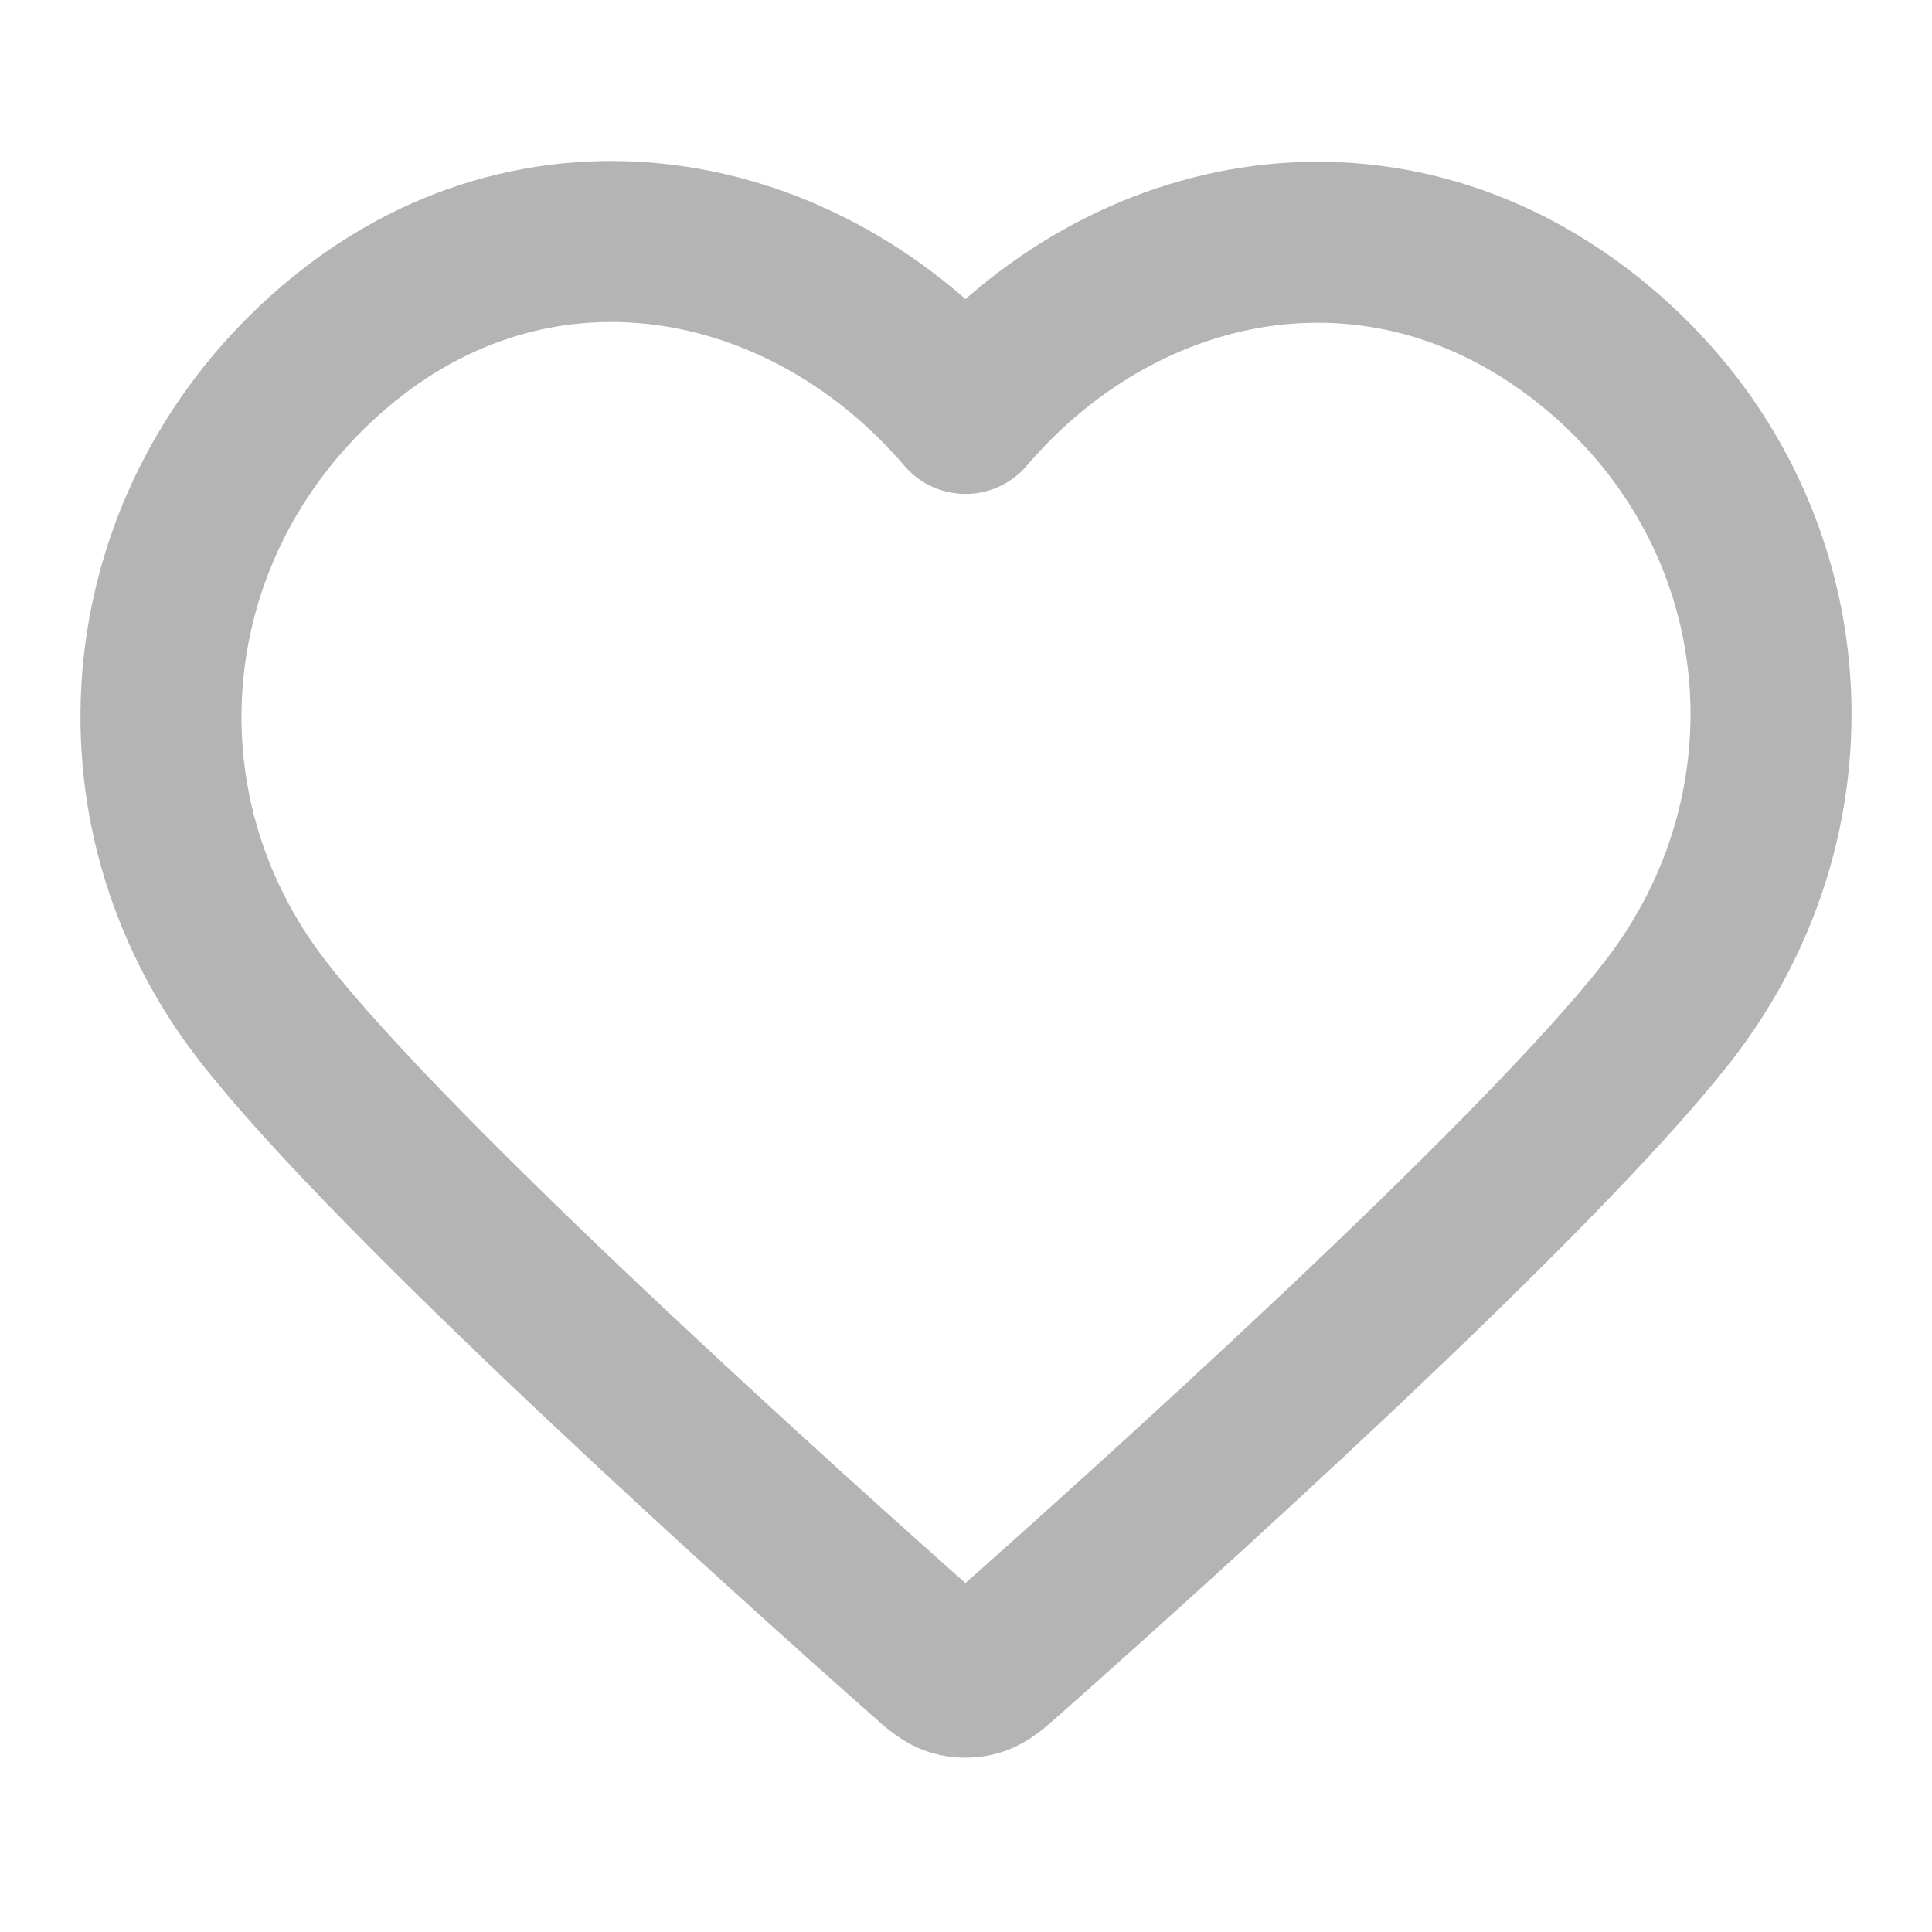
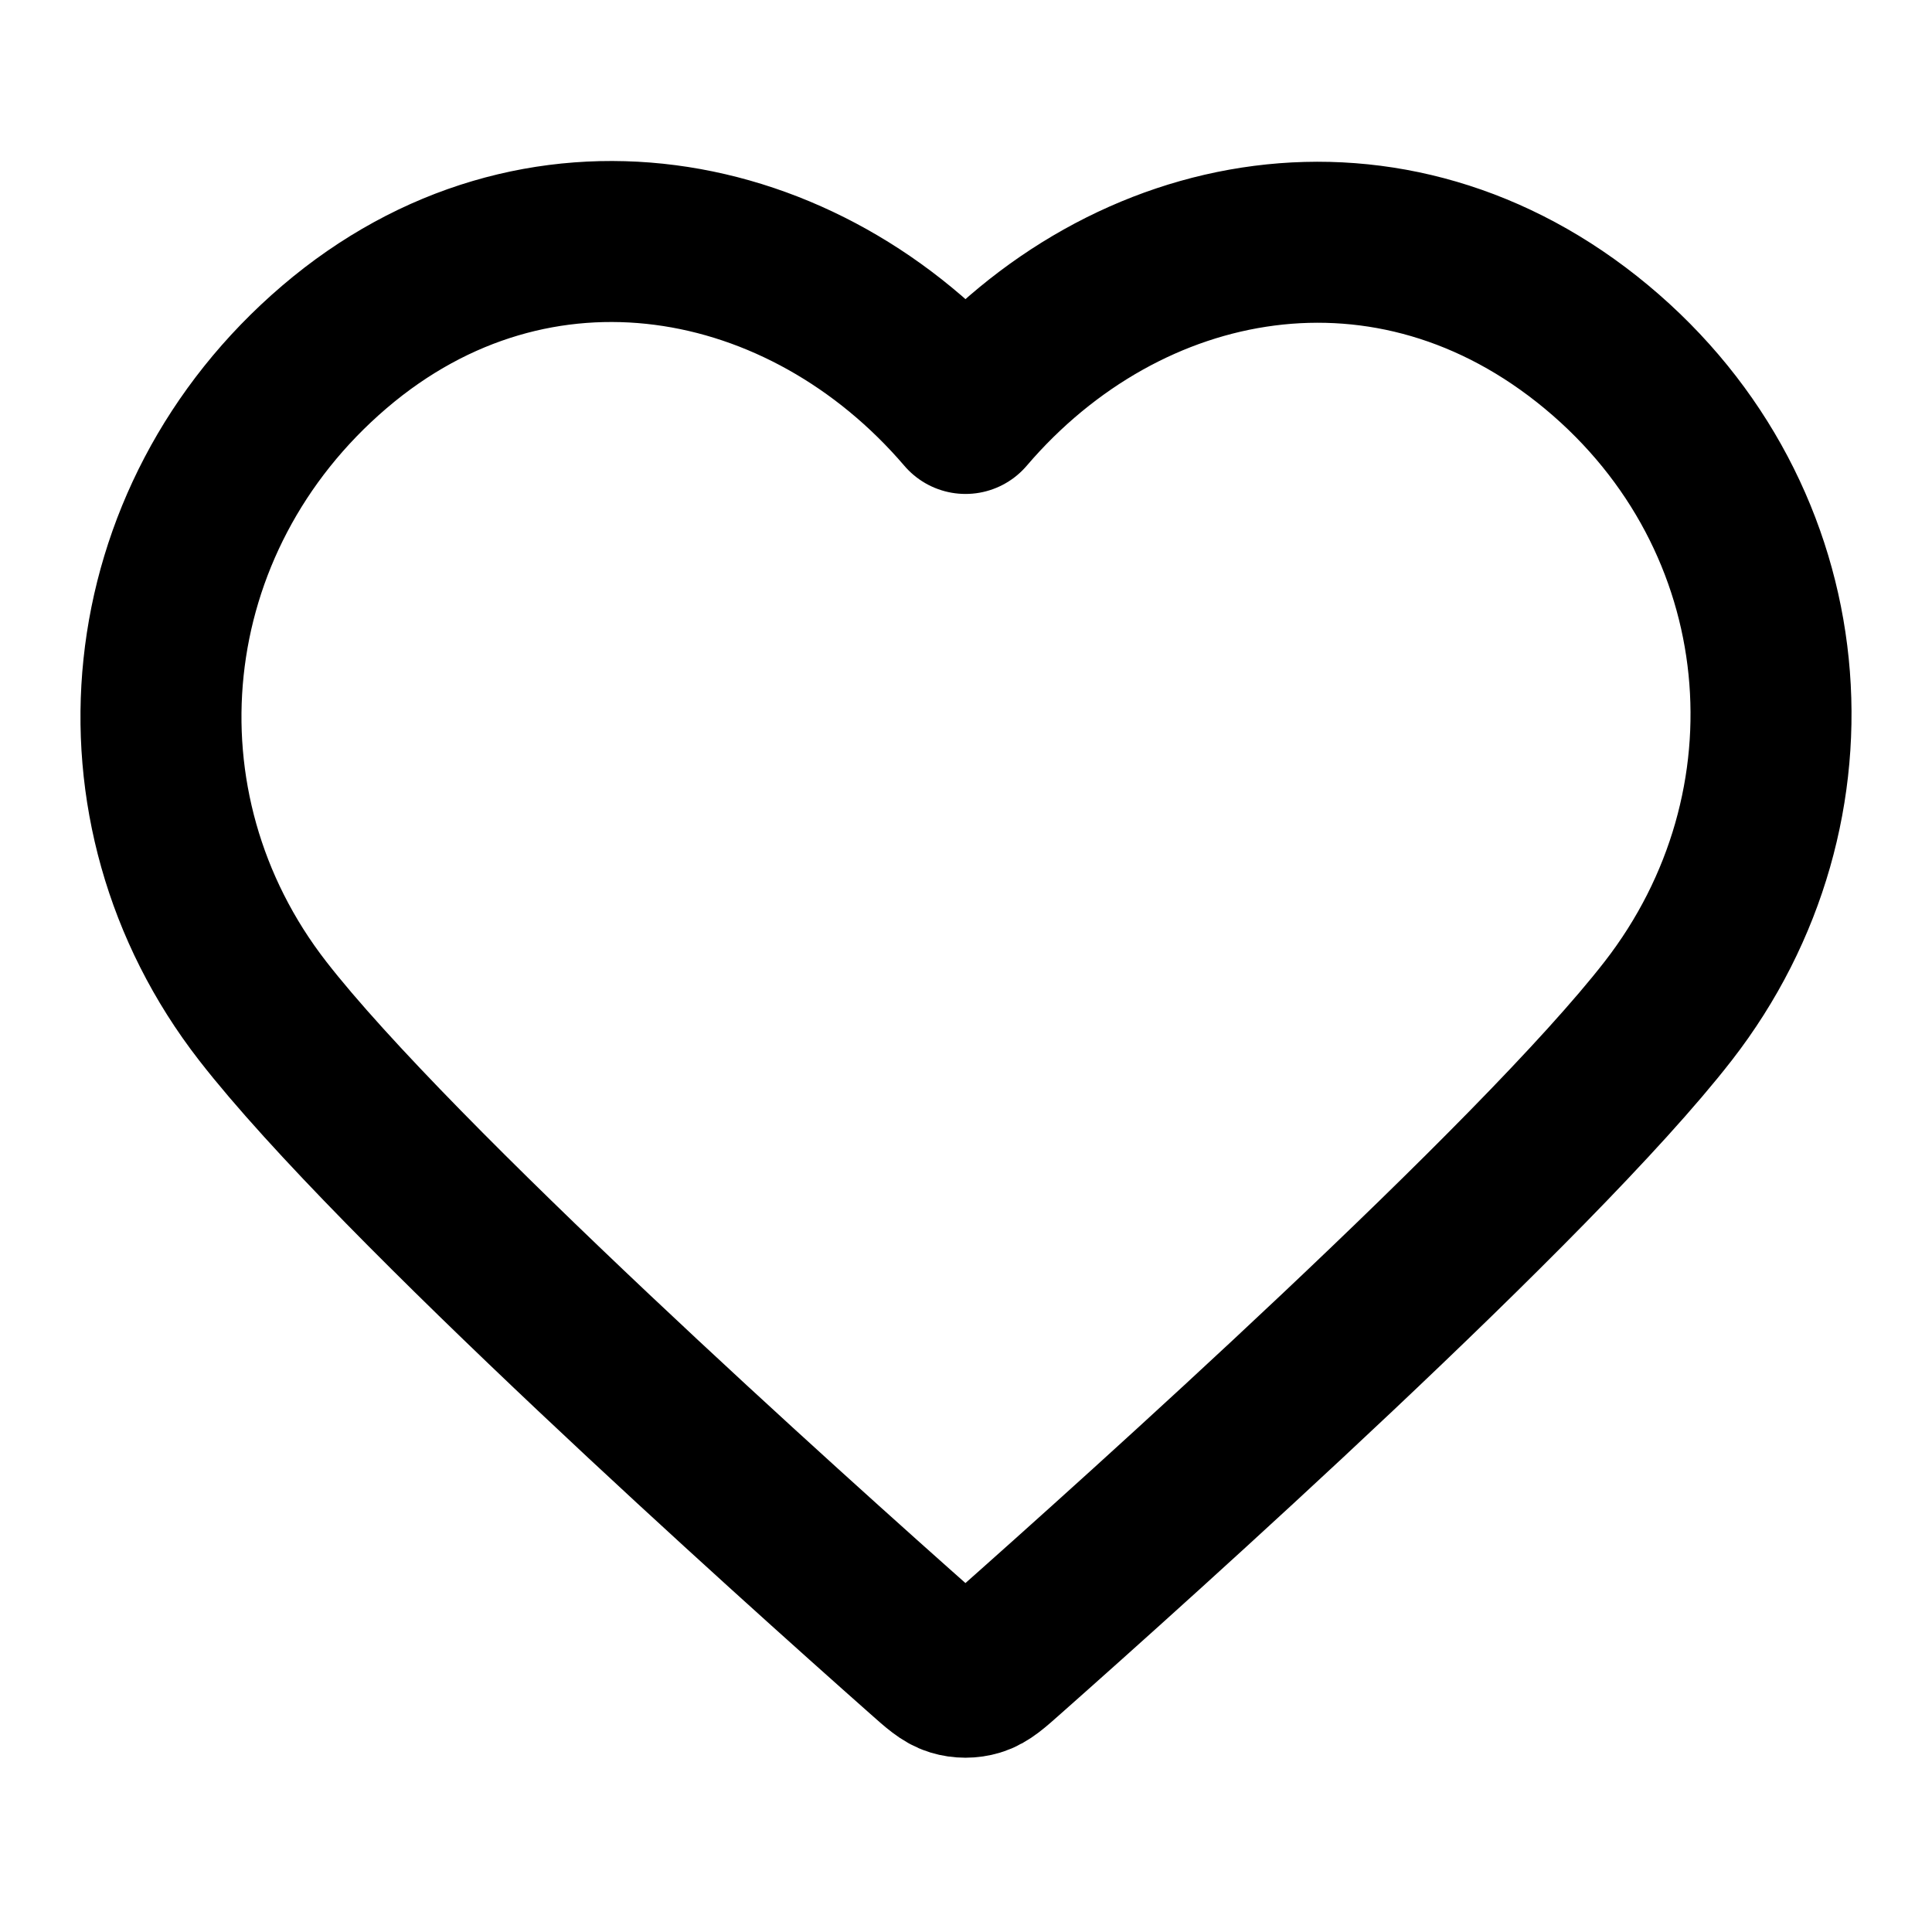
- <svg xmlns="http://www.w3.org/2000/svg" width="12" height="12" viewBox="0 0 12 12" fill="none">
-   <path fill-rule="evenodd" clip-rule="evenodd" d="M5.997 2.568C4.997 1.399 3.33 1.085 2.077 2.155C0.825 3.225 0.648 5.014 1.632 6.28C2.45 7.333 4.925 9.552 5.736 10.27C5.827 10.351 5.872 10.391 5.925 10.407C5.971 10.421 6.022 10.421 6.068 10.407C6.121 10.391 6.166 10.351 6.257 10.27C7.068 9.552 9.543 7.333 10.361 6.28C11.345 5.014 11.19 3.214 9.916 2.155C8.642 1.096 6.996 1.399 5.997 2.568Z" stroke="#B4B4B4" stroke-linecap="round" stroke-linejoin="round" />
+ <svg xmlns="http://www.w3.org/2000/svg" viewBox="0 0 12 12" fill="none">
+   <path fill-rule="evenodd" clip-rule="evenodd" d="M5.997 2.568C4.997 1.399 3.33 1.085 2.077 2.155C0.825 3.225 0.648 5.014 1.632 6.28C2.45 7.333 4.925 9.552 5.736 10.27C5.827 10.351 5.872 10.391 5.925 10.407C5.971 10.421 6.022 10.421 6.068 10.407C6.121 10.391 6.166 10.351 6.257 10.27C7.068 9.552 9.543 7.333 10.361 6.28C11.345 5.014 11.19 3.214 9.916 2.155C8.642 1.096 6.996 1.399 5.997 2.568Z" stroke="currentColor" stroke-linecap="round" stroke-linejoin="round" />
</svg>
